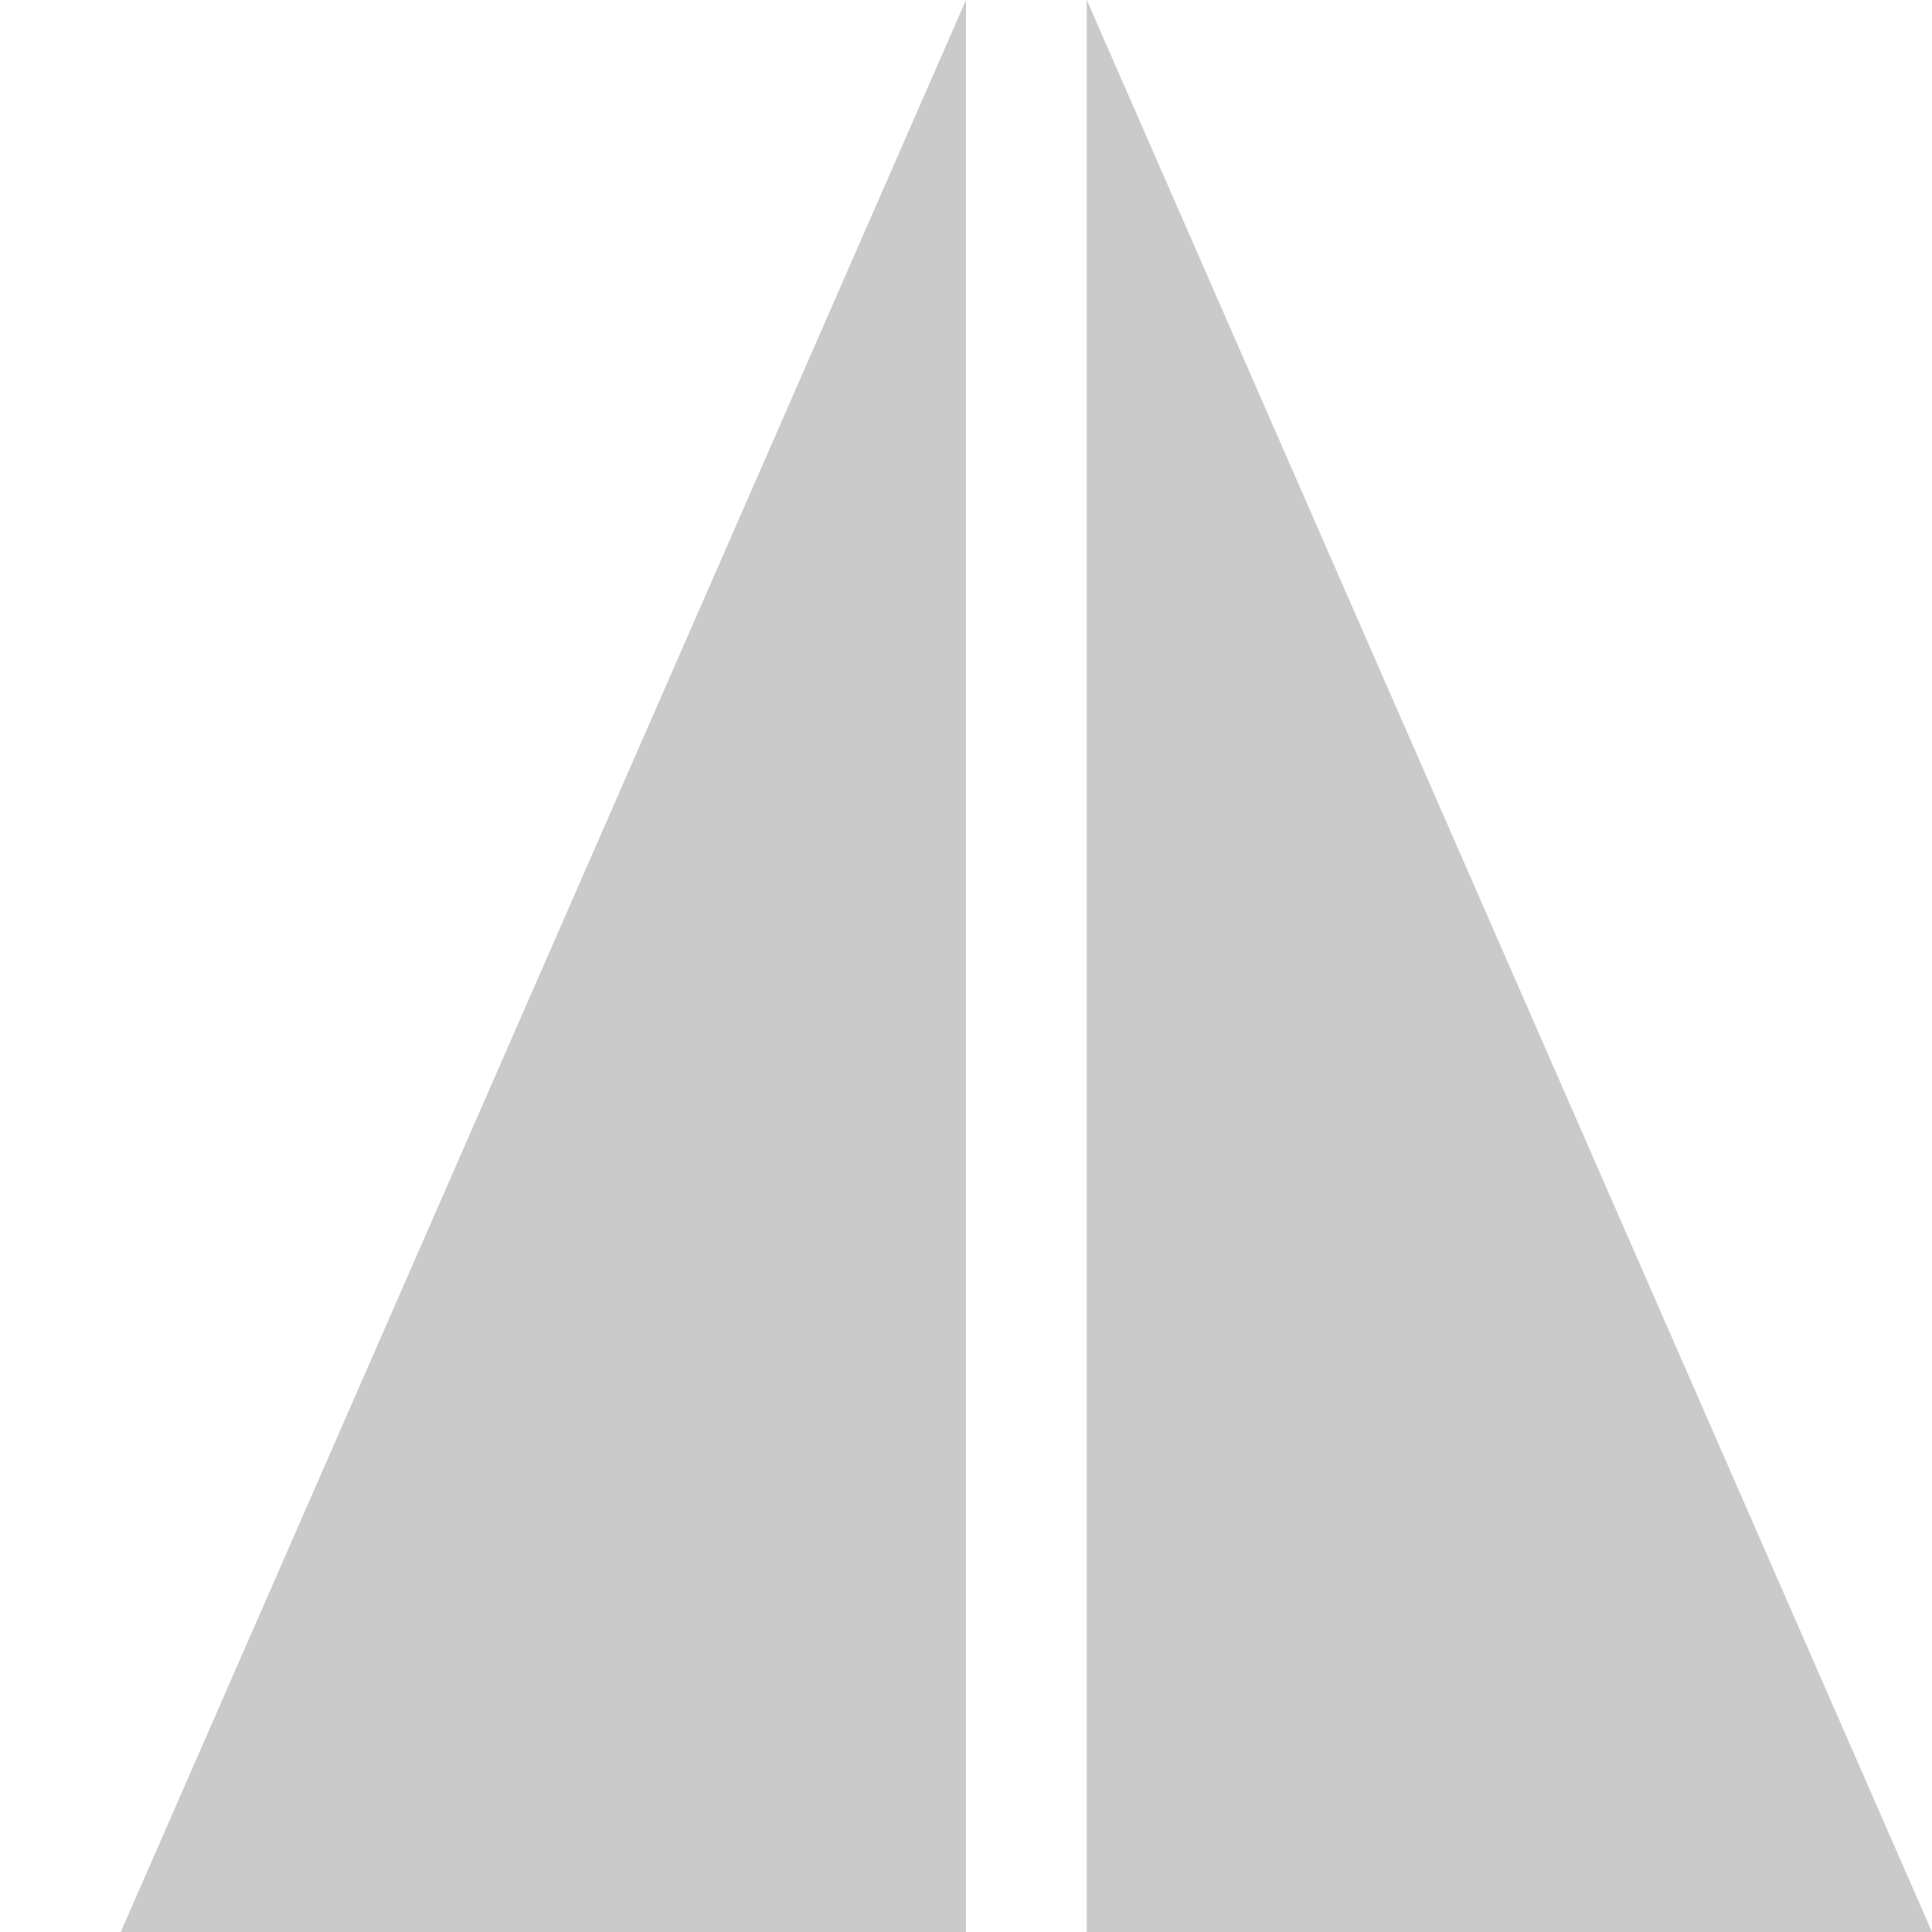
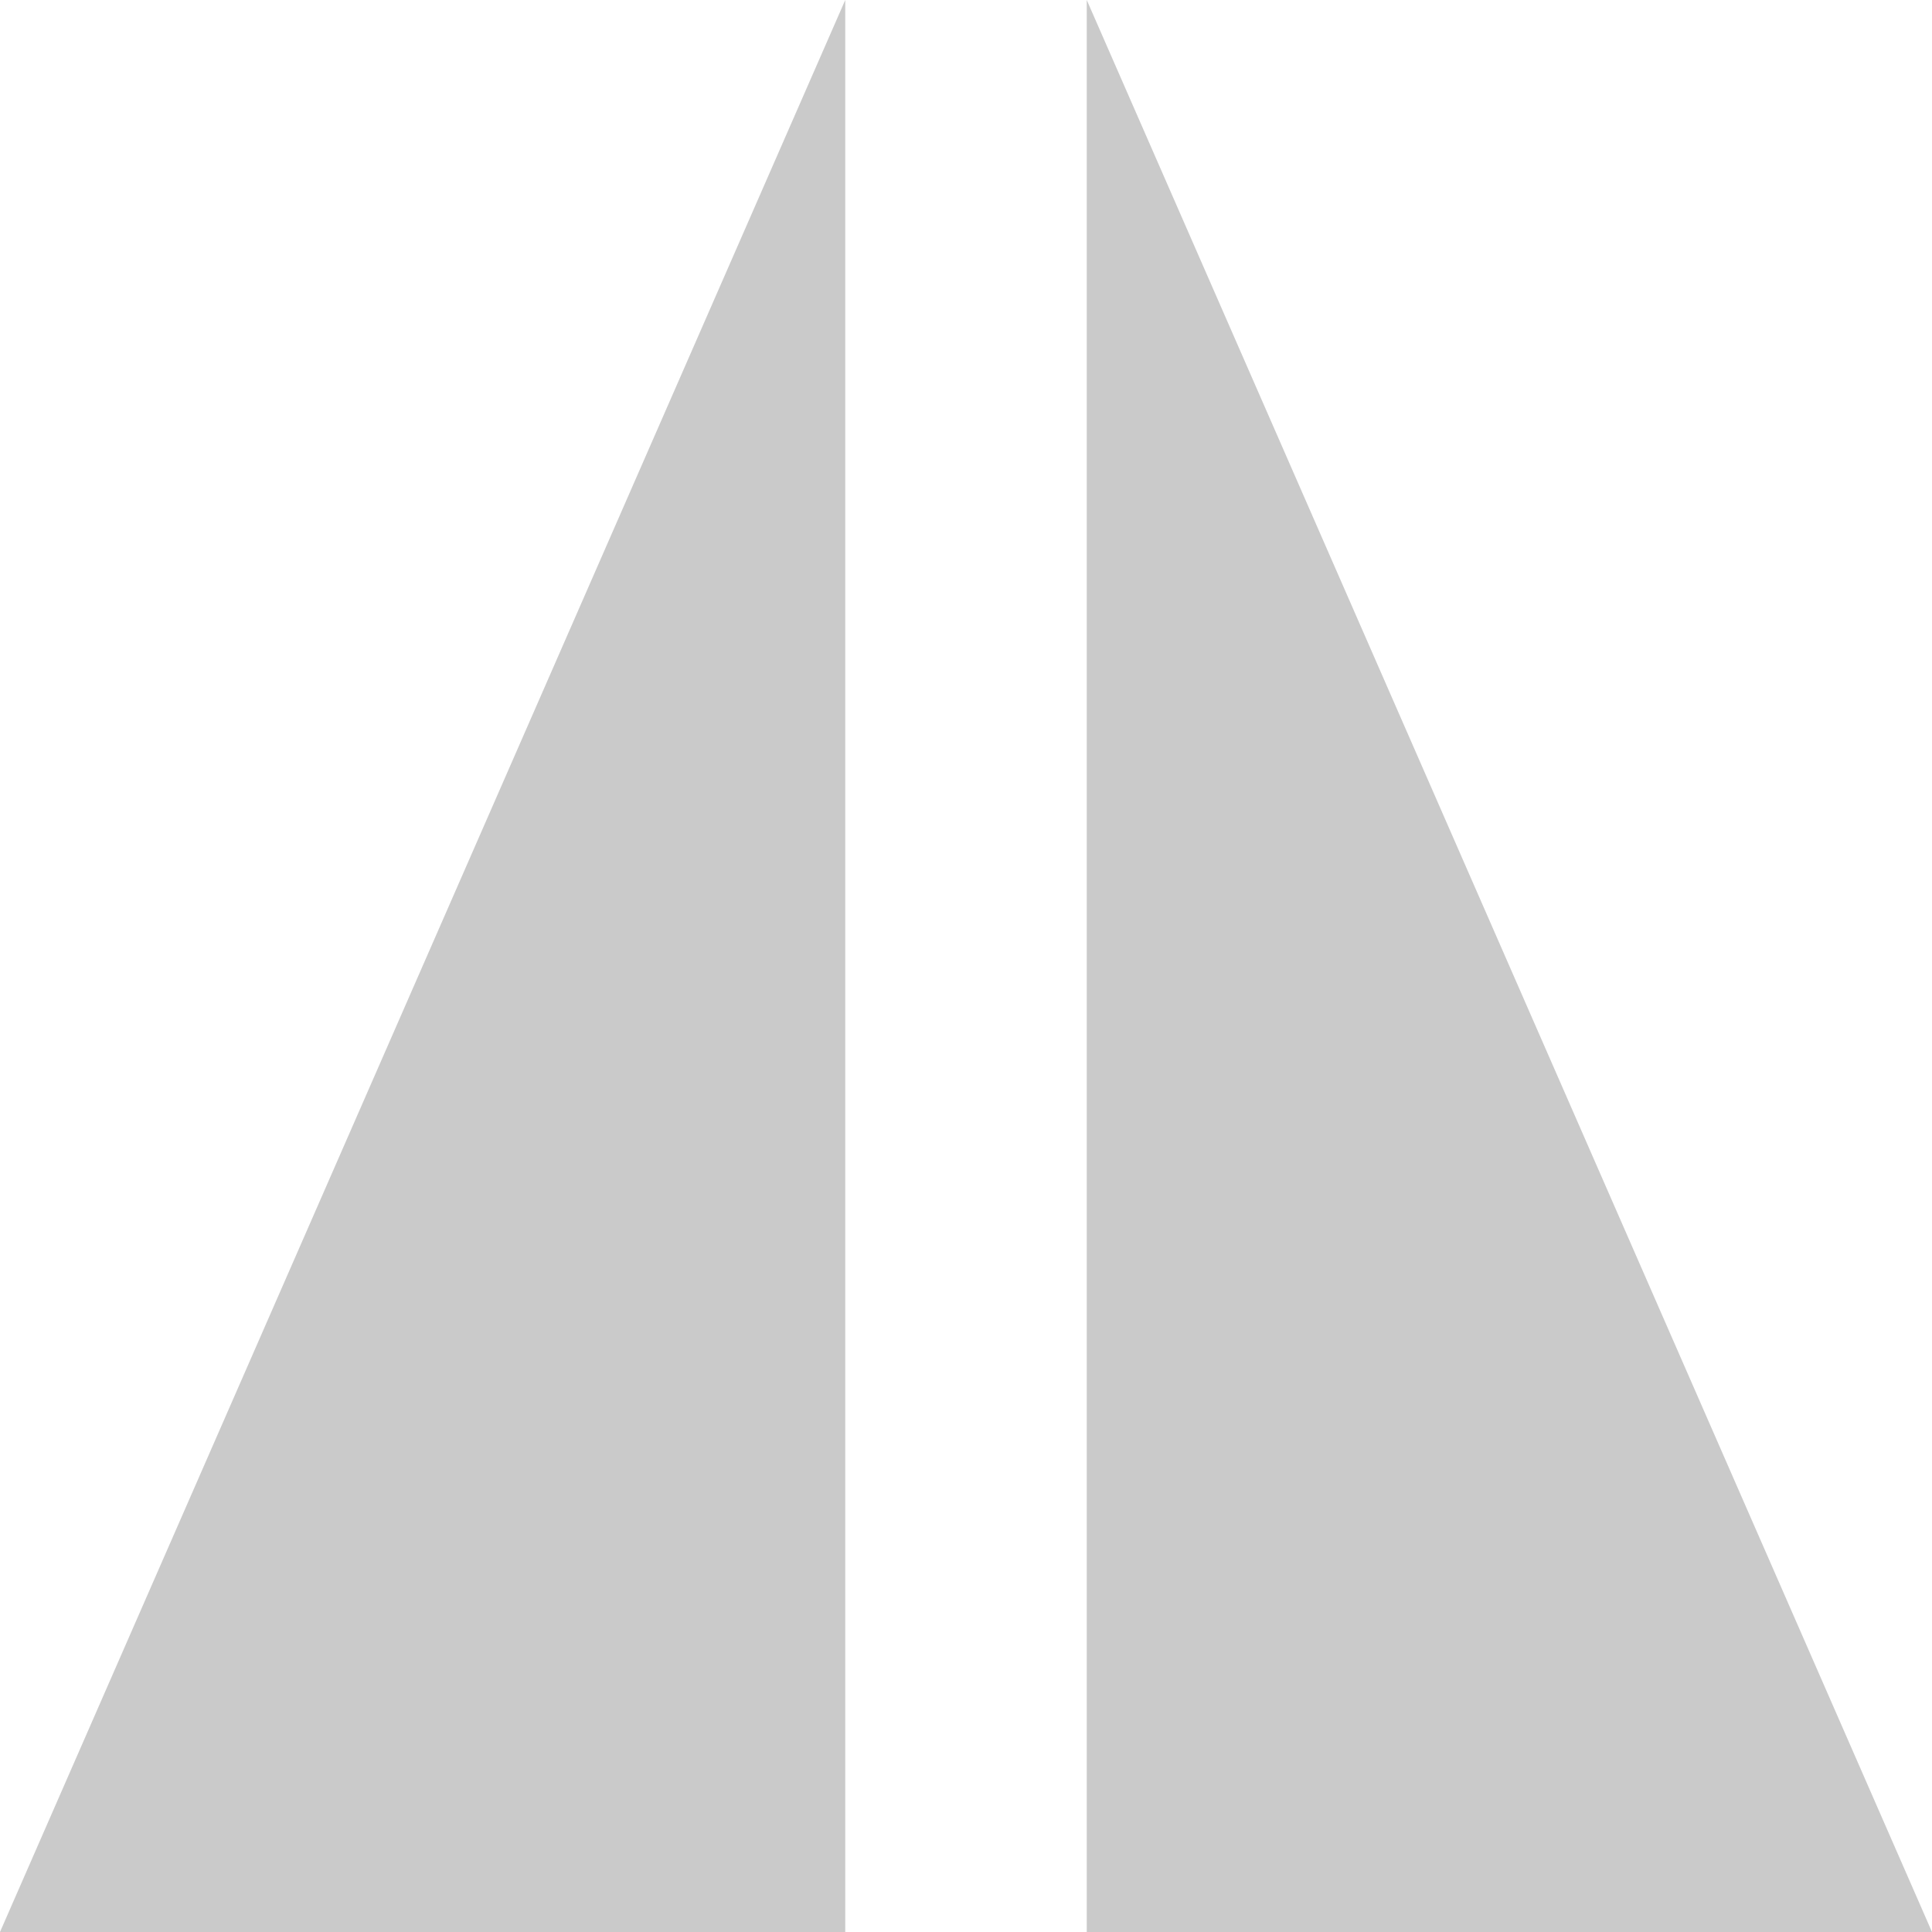
<svg xmlns="http://www.w3.org/2000/svg" width="32" height="32" viewBox="0 0 32 32" id="svg2" version="1.1">
  <defs id="defs4">
    <filter style="color-interpolation-filters:sRGB;" id="filter4429">
      <feFlood flood-opacity="0.502" flood-color="rgb(0,0,0)" result="flood" id="feFlood4431" />
      <feComposite in="flood" in2="SourceGraphic" operator="in" result="composite1" id="feComposite4433" />
      <feGaussianBlur in="composite1" stdDeviation="0" result="blur" id="feGaussianBlur4435" />
      <feOffset dx="0" dy="-2" result="offset" id="feOffset4437" />
      <feComposite in="SourceGraphic" in2="offset" operator="over" result="composite2" id="feComposite4439" />
    </filter>
    <filter style="color-interpolation-filters:sRGB;" id="filter4326">
      <feFlood flood-opacity="0.502" flood-color="rgb(0,0,0)" result="flood" id="feFlood4328" />
      <feComposite in="flood" in2="SourceGraphic" operator="in" result="composite1" id="feComposite4330" />
      <feGaussianBlur in="composite1" stdDeviation="0" result="blur" id="feGaussianBlur4332" />
      <feOffset dx="0" dy="-2" result="offset" id="feOffset4334" />
      <feComposite in="SourceGraphic" in2="offset" operator="over" result="composite2" id="feComposite4336" />
    </filter>
    <pattern y="0" x="0" height="6" width="6" patternUnits="userSpaceOnUse" id="EMFhbasepattern" />
    <filter style="color-interpolation-filters:sRGB" id="filter4662">
      <feFlood flood-opacity="0.502" flood-color="rgb(0,0,0)" result="flood" id="feFlood4664" />
      <feComposite in="flood" in2="SourceGraphic" operator="in" result="composite1" id="feComposite4666" />
      <feGaussianBlur in="composite1" stdDeviation="0" result="blur" id="feGaussianBlur4668" />
      <feOffset dx="0" dy="-2" result="offset" id="feOffset4670" />
      <feComposite in="SourceGraphic" in2="offset" operator="over" result="composite2" id="feComposite4672" />
    </filter>
    <filter style="color-interpolation-filters:sRGB" id="filter4674">
      <feFlood flood-opacity="0.502" flood-color="rgb(0,0,0)" result="flood" id="feFlood4676" />
      <feComposite in="flood" in2="SourceGraphic" operator="in" result="composite1" id="feComposite4678" />
      <feGaussianBlur in="composite1" stdDeviation="0" result="blur" id="feGaussianBlur4680" />
      <feOffset dx="0" dy="-2" result="offset" id="feOffset4682" />
      <feComposite in="SourceGraphic" in2="offset" operator="over" result="composite2" id="feComposite4684" />
    </filter>
  </defs>
  <g id="layer1">
-     <path style="opacity:1;fill:#cacaca;fill-opacity:1;stroke:none;stroke-width:2;stroke-linecap:square;stroke-linejoin:miter;stroke-miterlimit:4;stroke-dasharray:none;stroke-dashoffset:1;stroke-opacity:1" d="M 16,-5.9999996e-7 16,32 l -14,0 z" id="rect4183" />
+     <path style="opacity:1;fill:#cacaca;fill-opacity:1;stroke:none;stroke-width:2;stroke-linecap:square;stroke-linejoin:miter;stroke-miterlimit:4;stroke-dasharray:none;stroke-dashoffset:1;stroke-opacity:1" d="M 14,-5.9999996e-7 14,32 l -14,0 z" id="rect4183" />
    <path style="opacity:1;fill:#cacaca;fill-opacity:1;stroke:none;stroke-width:2;stroke-linecap:square;stroke-linejoin:miter;stroke-miterlimit:4;stroke-dasharray:none;stroke-dashoffset:1;stroke-opacity:1" d="m 18,-9e-7 0,32 14,0 z" id="rect4183-9" />
  </g>
</svg>
